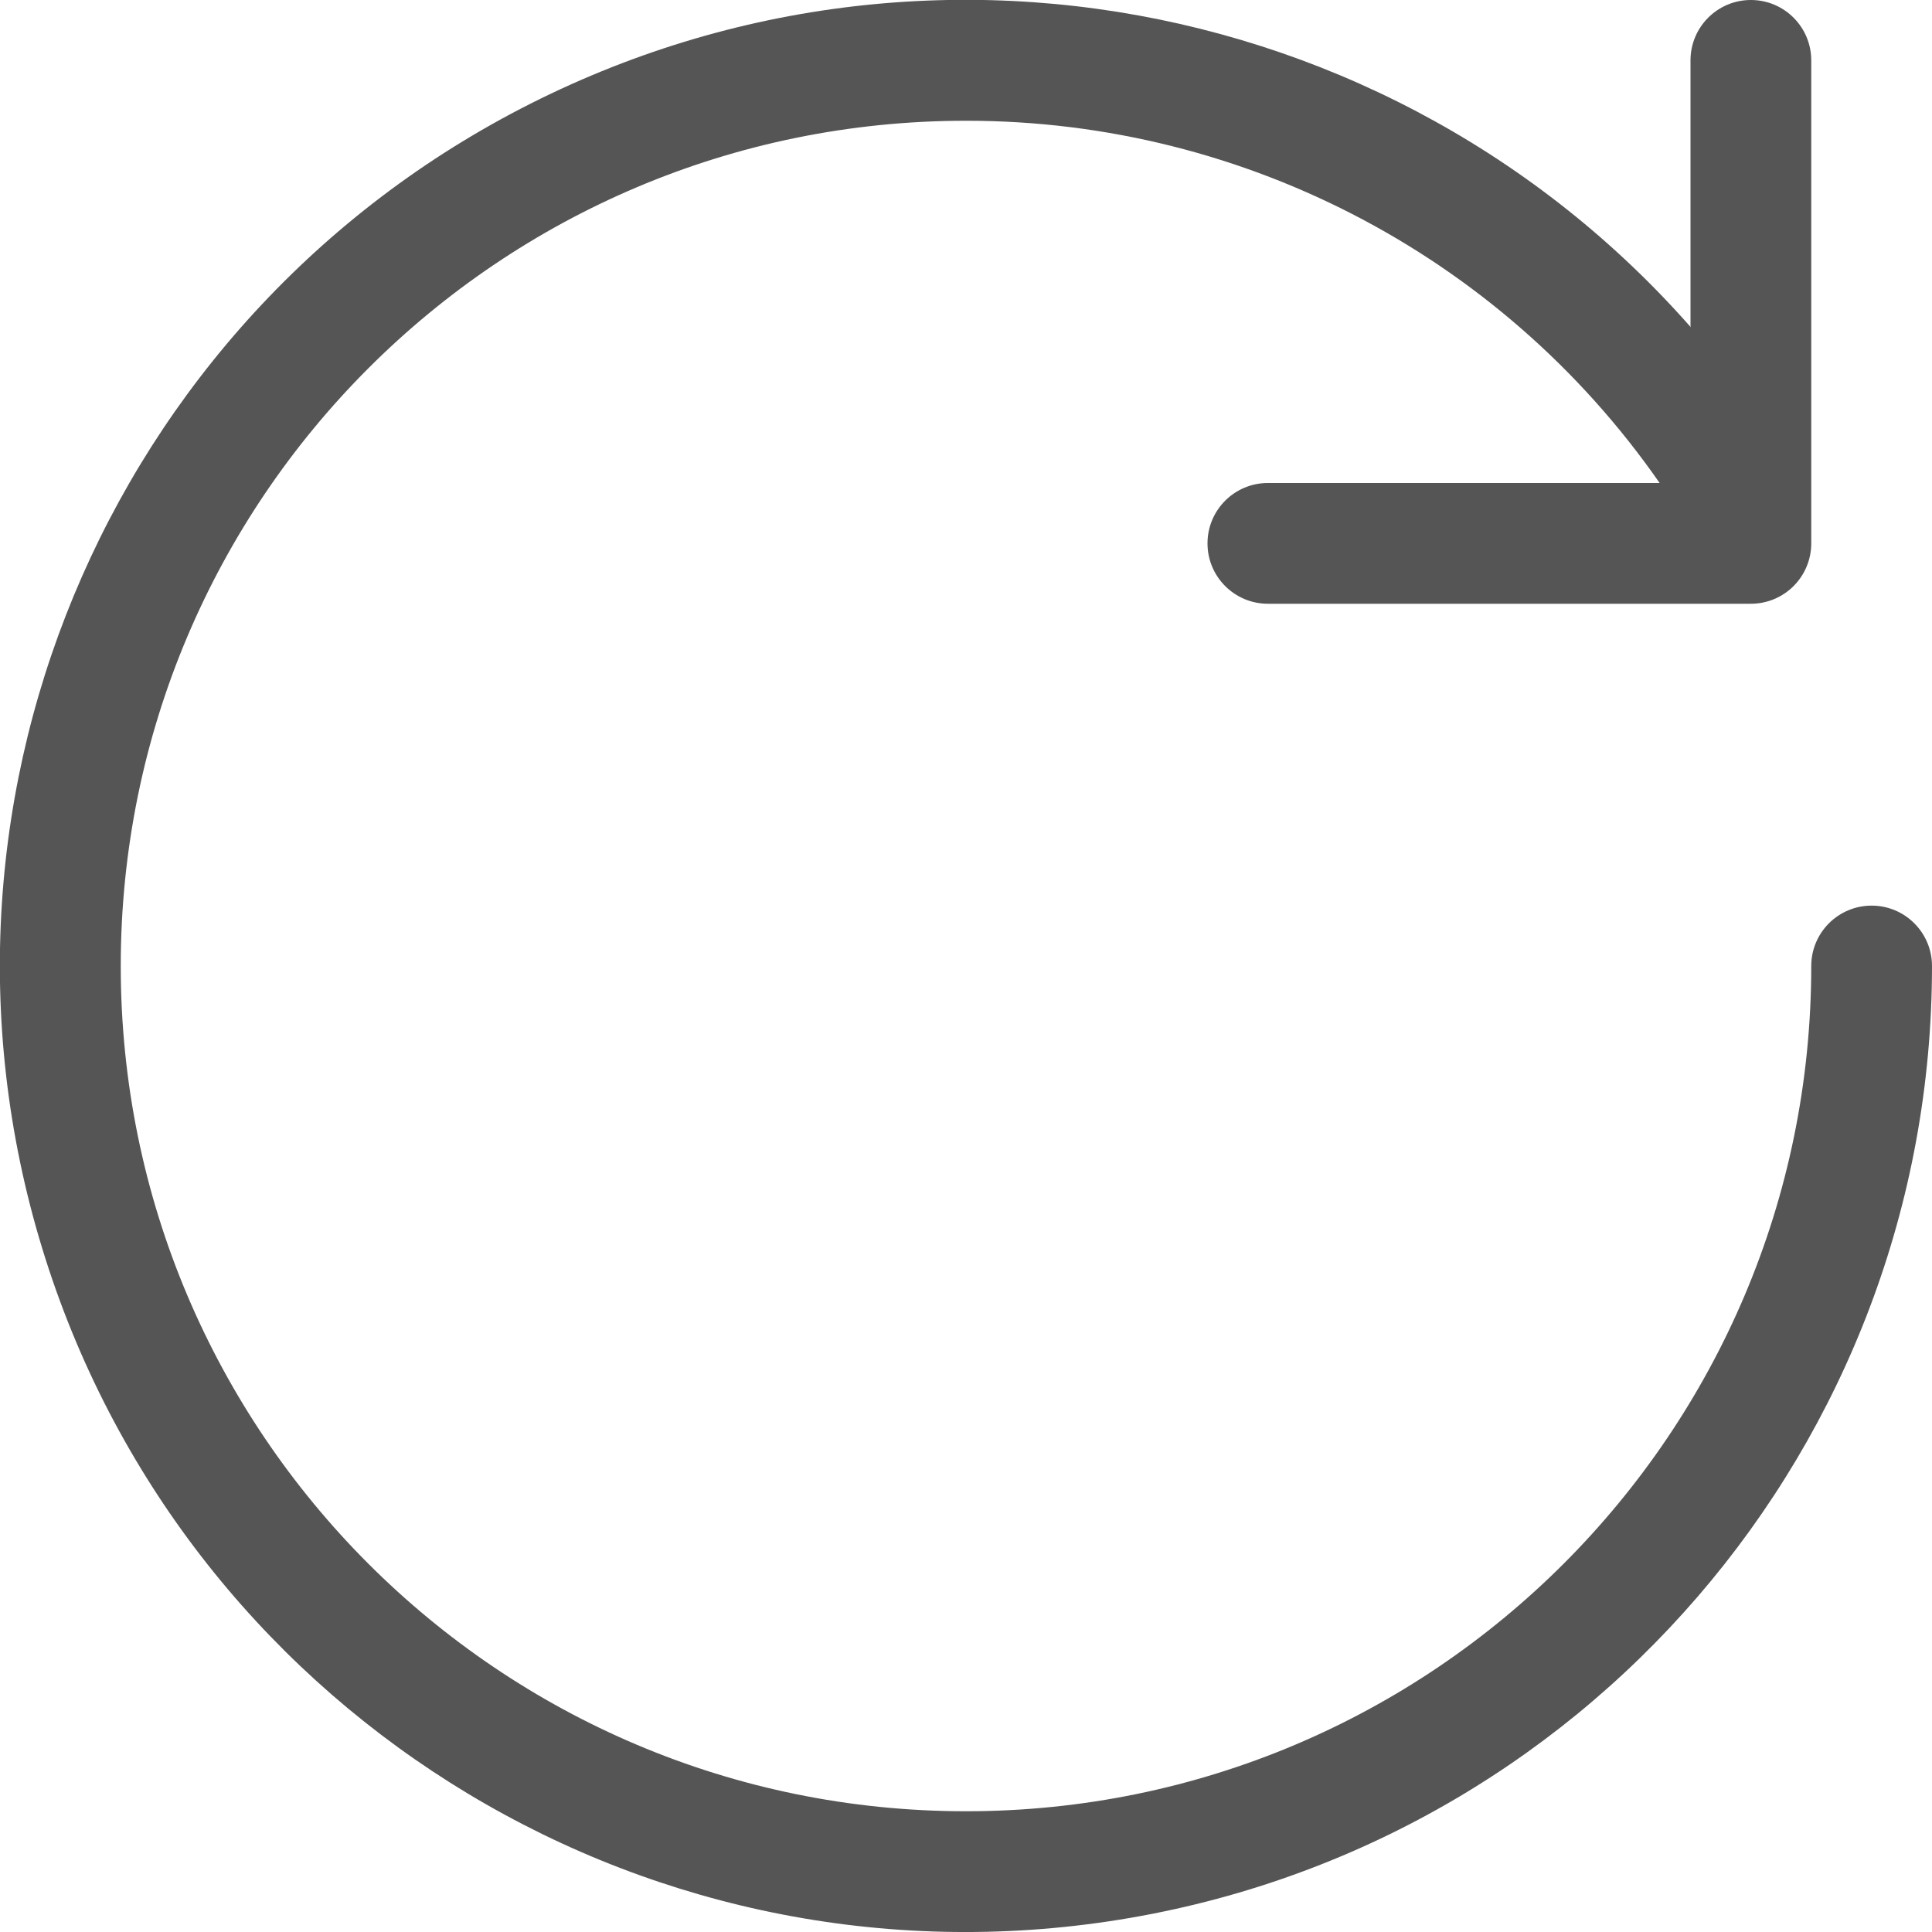
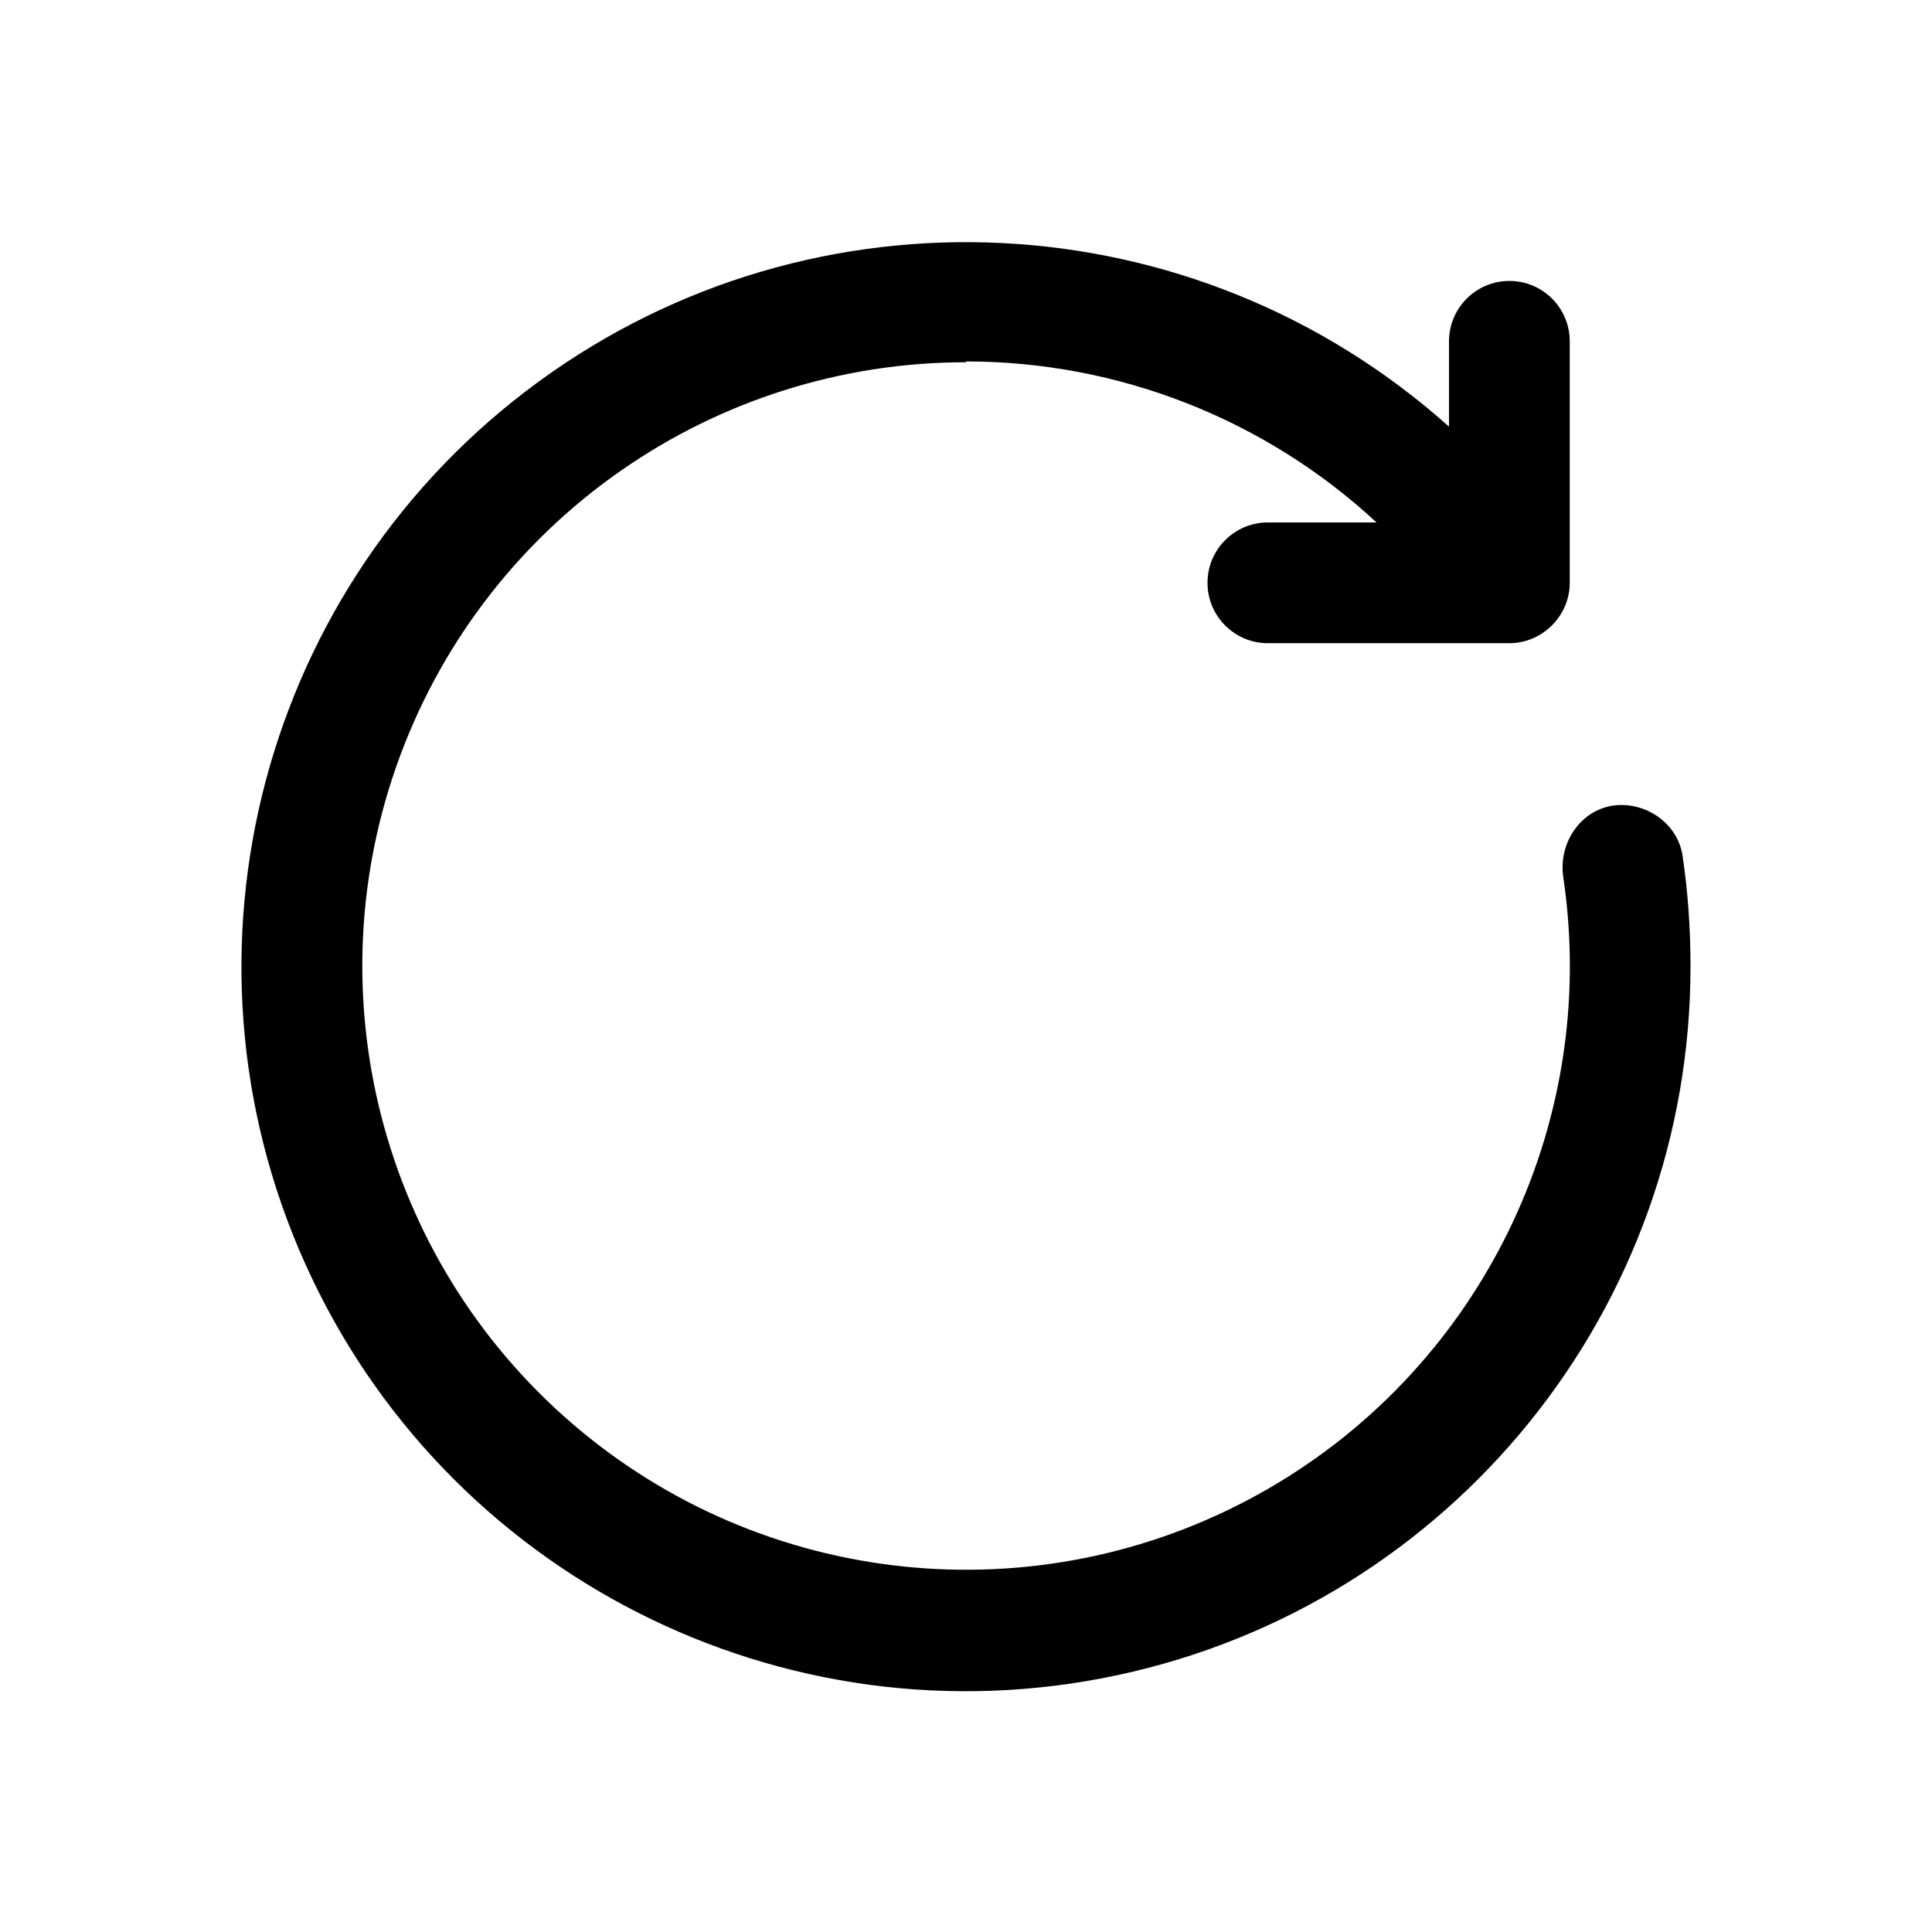
- <svg xmlns="http://www.w3.org/2000/svg" fill="none" viewBox="0 0 16 16">
-   <path fill="#555" d="M14.5 0a.5.5 0 0 1 .5.5v4a.5.5 0 0 1-.5.5h-4a.5.5 0 0 1 0-1H14V.5a.5.5 0 0 1 .5-.5Z" />
-   <path fill="#555" d="M8 1a7 7 0 1 0 7 7 .5.5 0 0 1 1 0 8 8 0 1 1-1.365-4.47.5.5 0 0 1-.829.56A6.992 6.992 0 0 0 8 1Z" />
+ <svg xmlns="http://www.w3.org/2000/svg" width="24" height="24" viewBox="0 0 24 24">
+   <path fill="currentColor" d="M12 4.5a7.5 7.5 0 1 0 7.42 6.4c-.07-.46.26-.9.72-.9.37 0 .7.26.76.62q.1.67.1 1.38a9 9 0 1 1-3-6.7V4.24a.75.75 0 0 1 1.5 0v3c0 .41-.34.75-.75.75h-3a.75.75 0 0 1 0-1.5h1.35a7.5 7.5 0 0 0-5.1-2" />
</svg>
